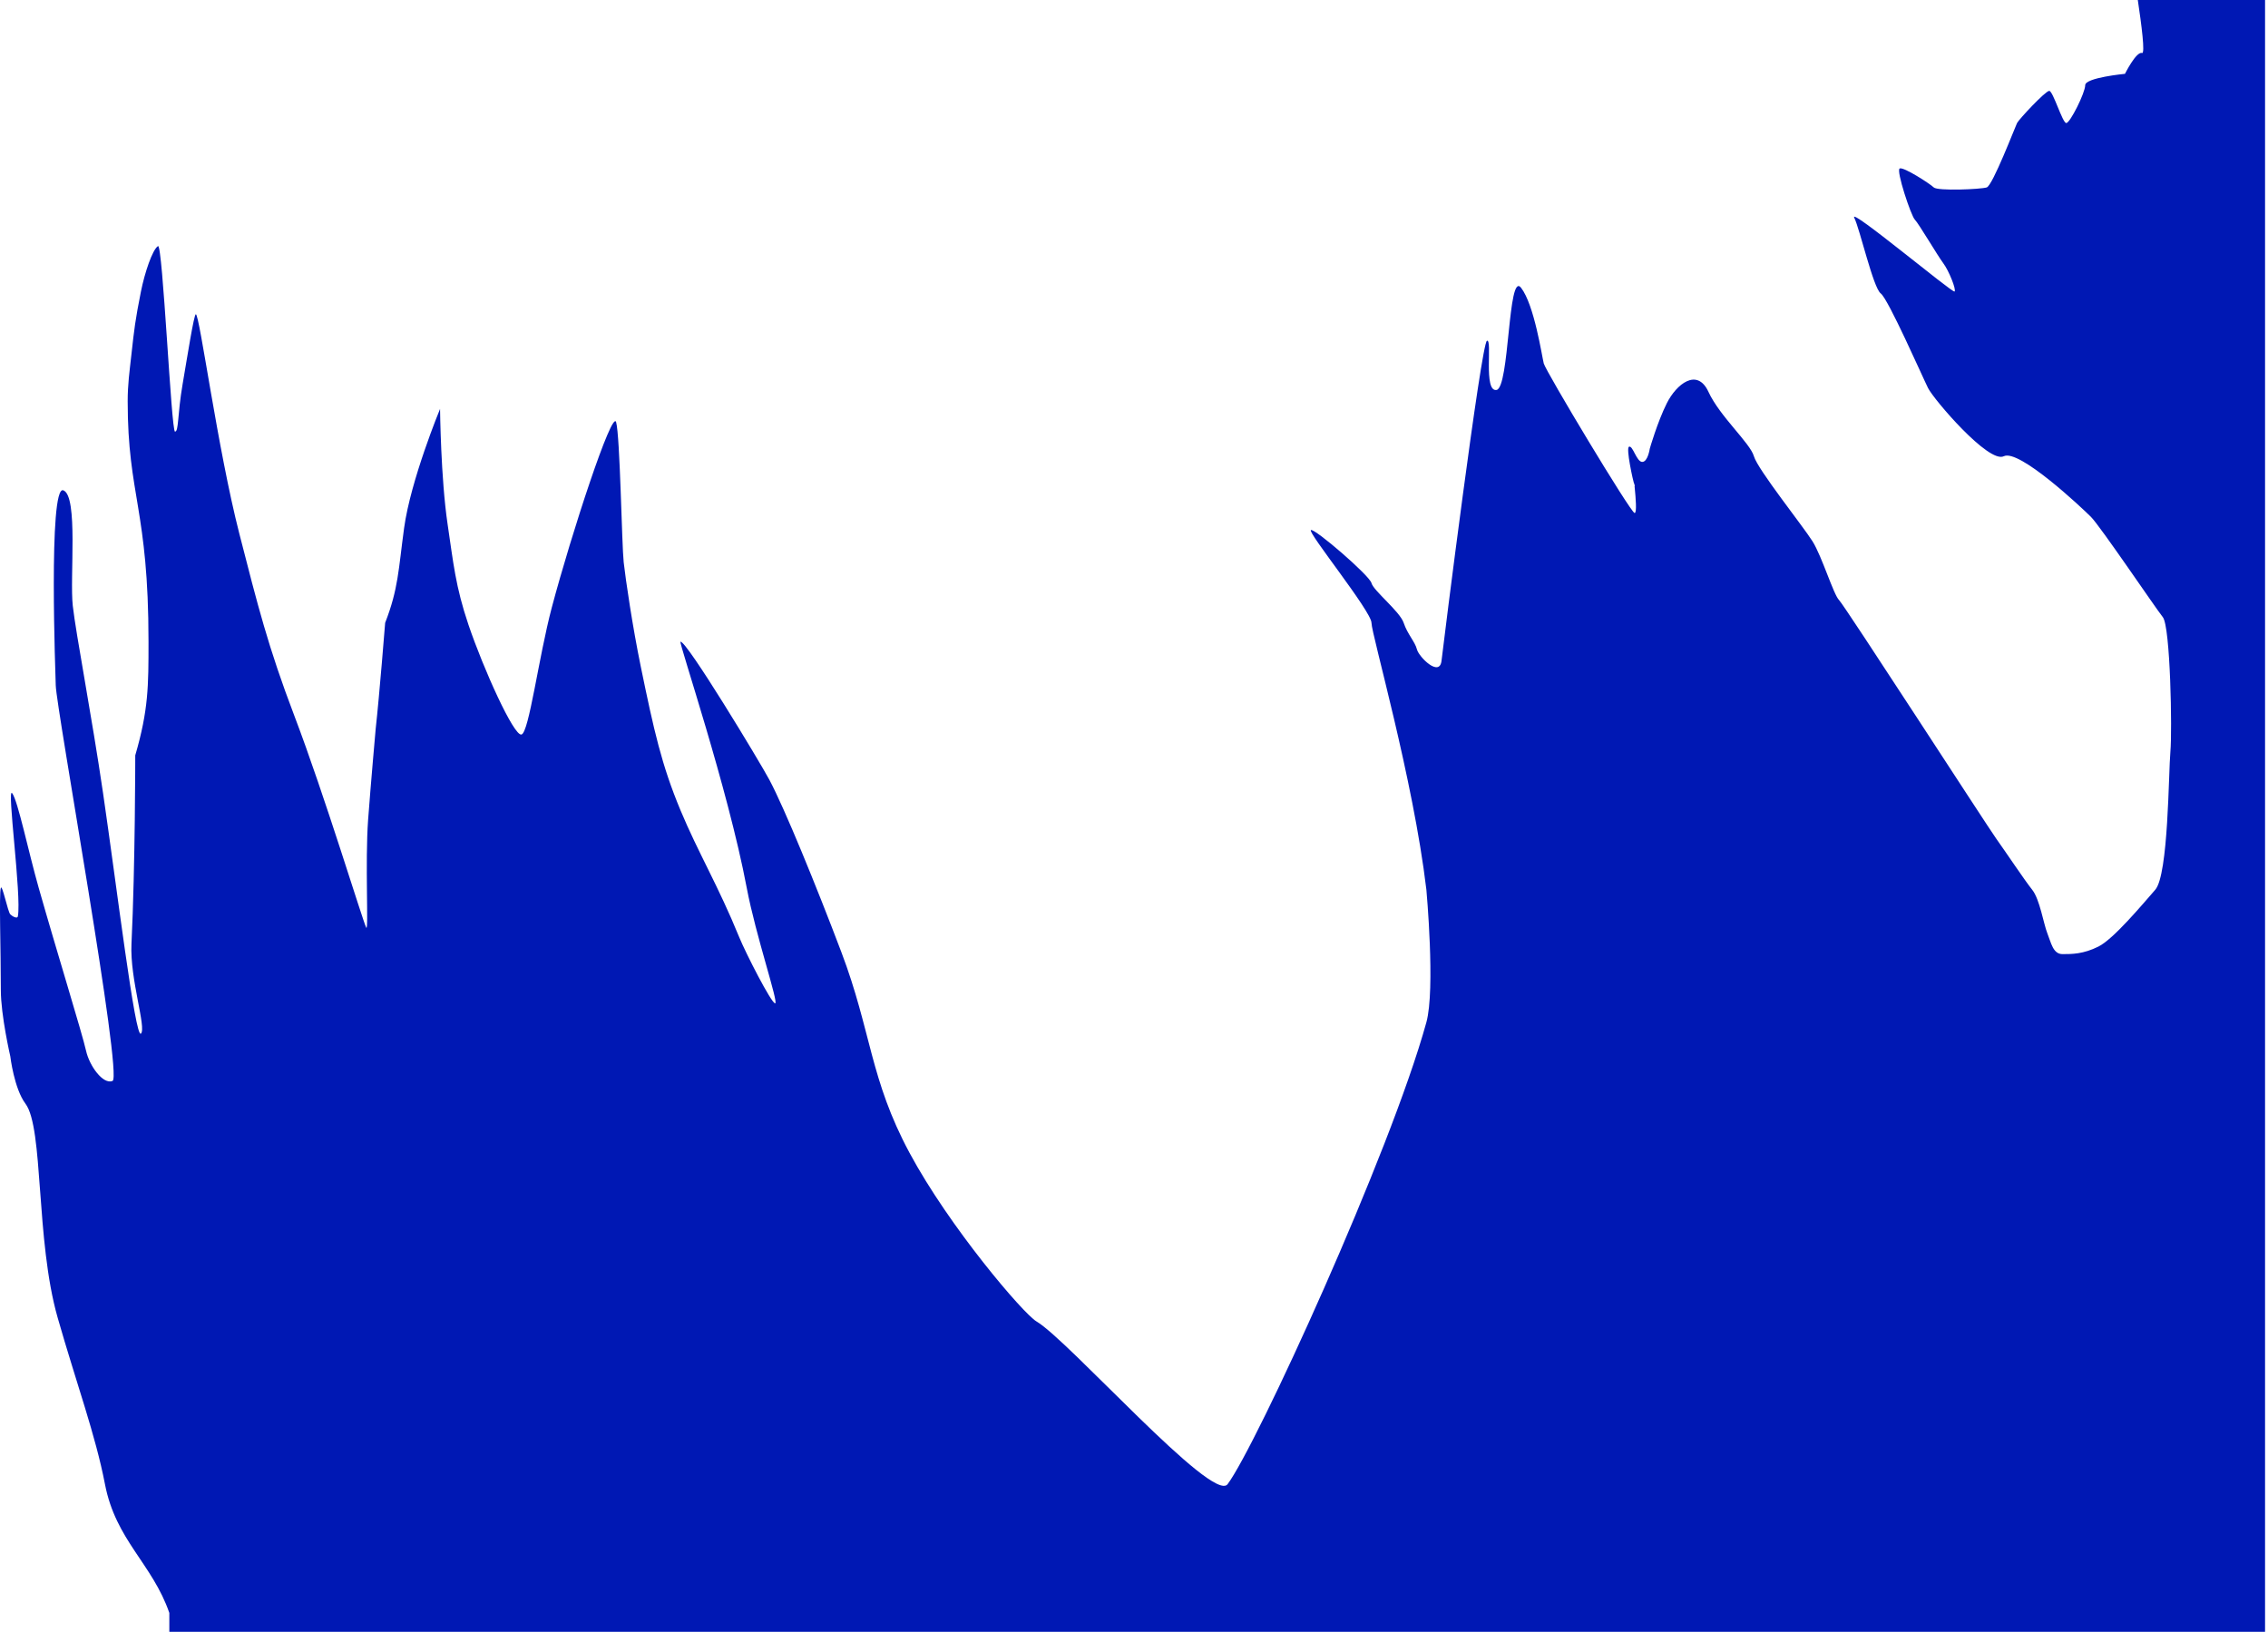
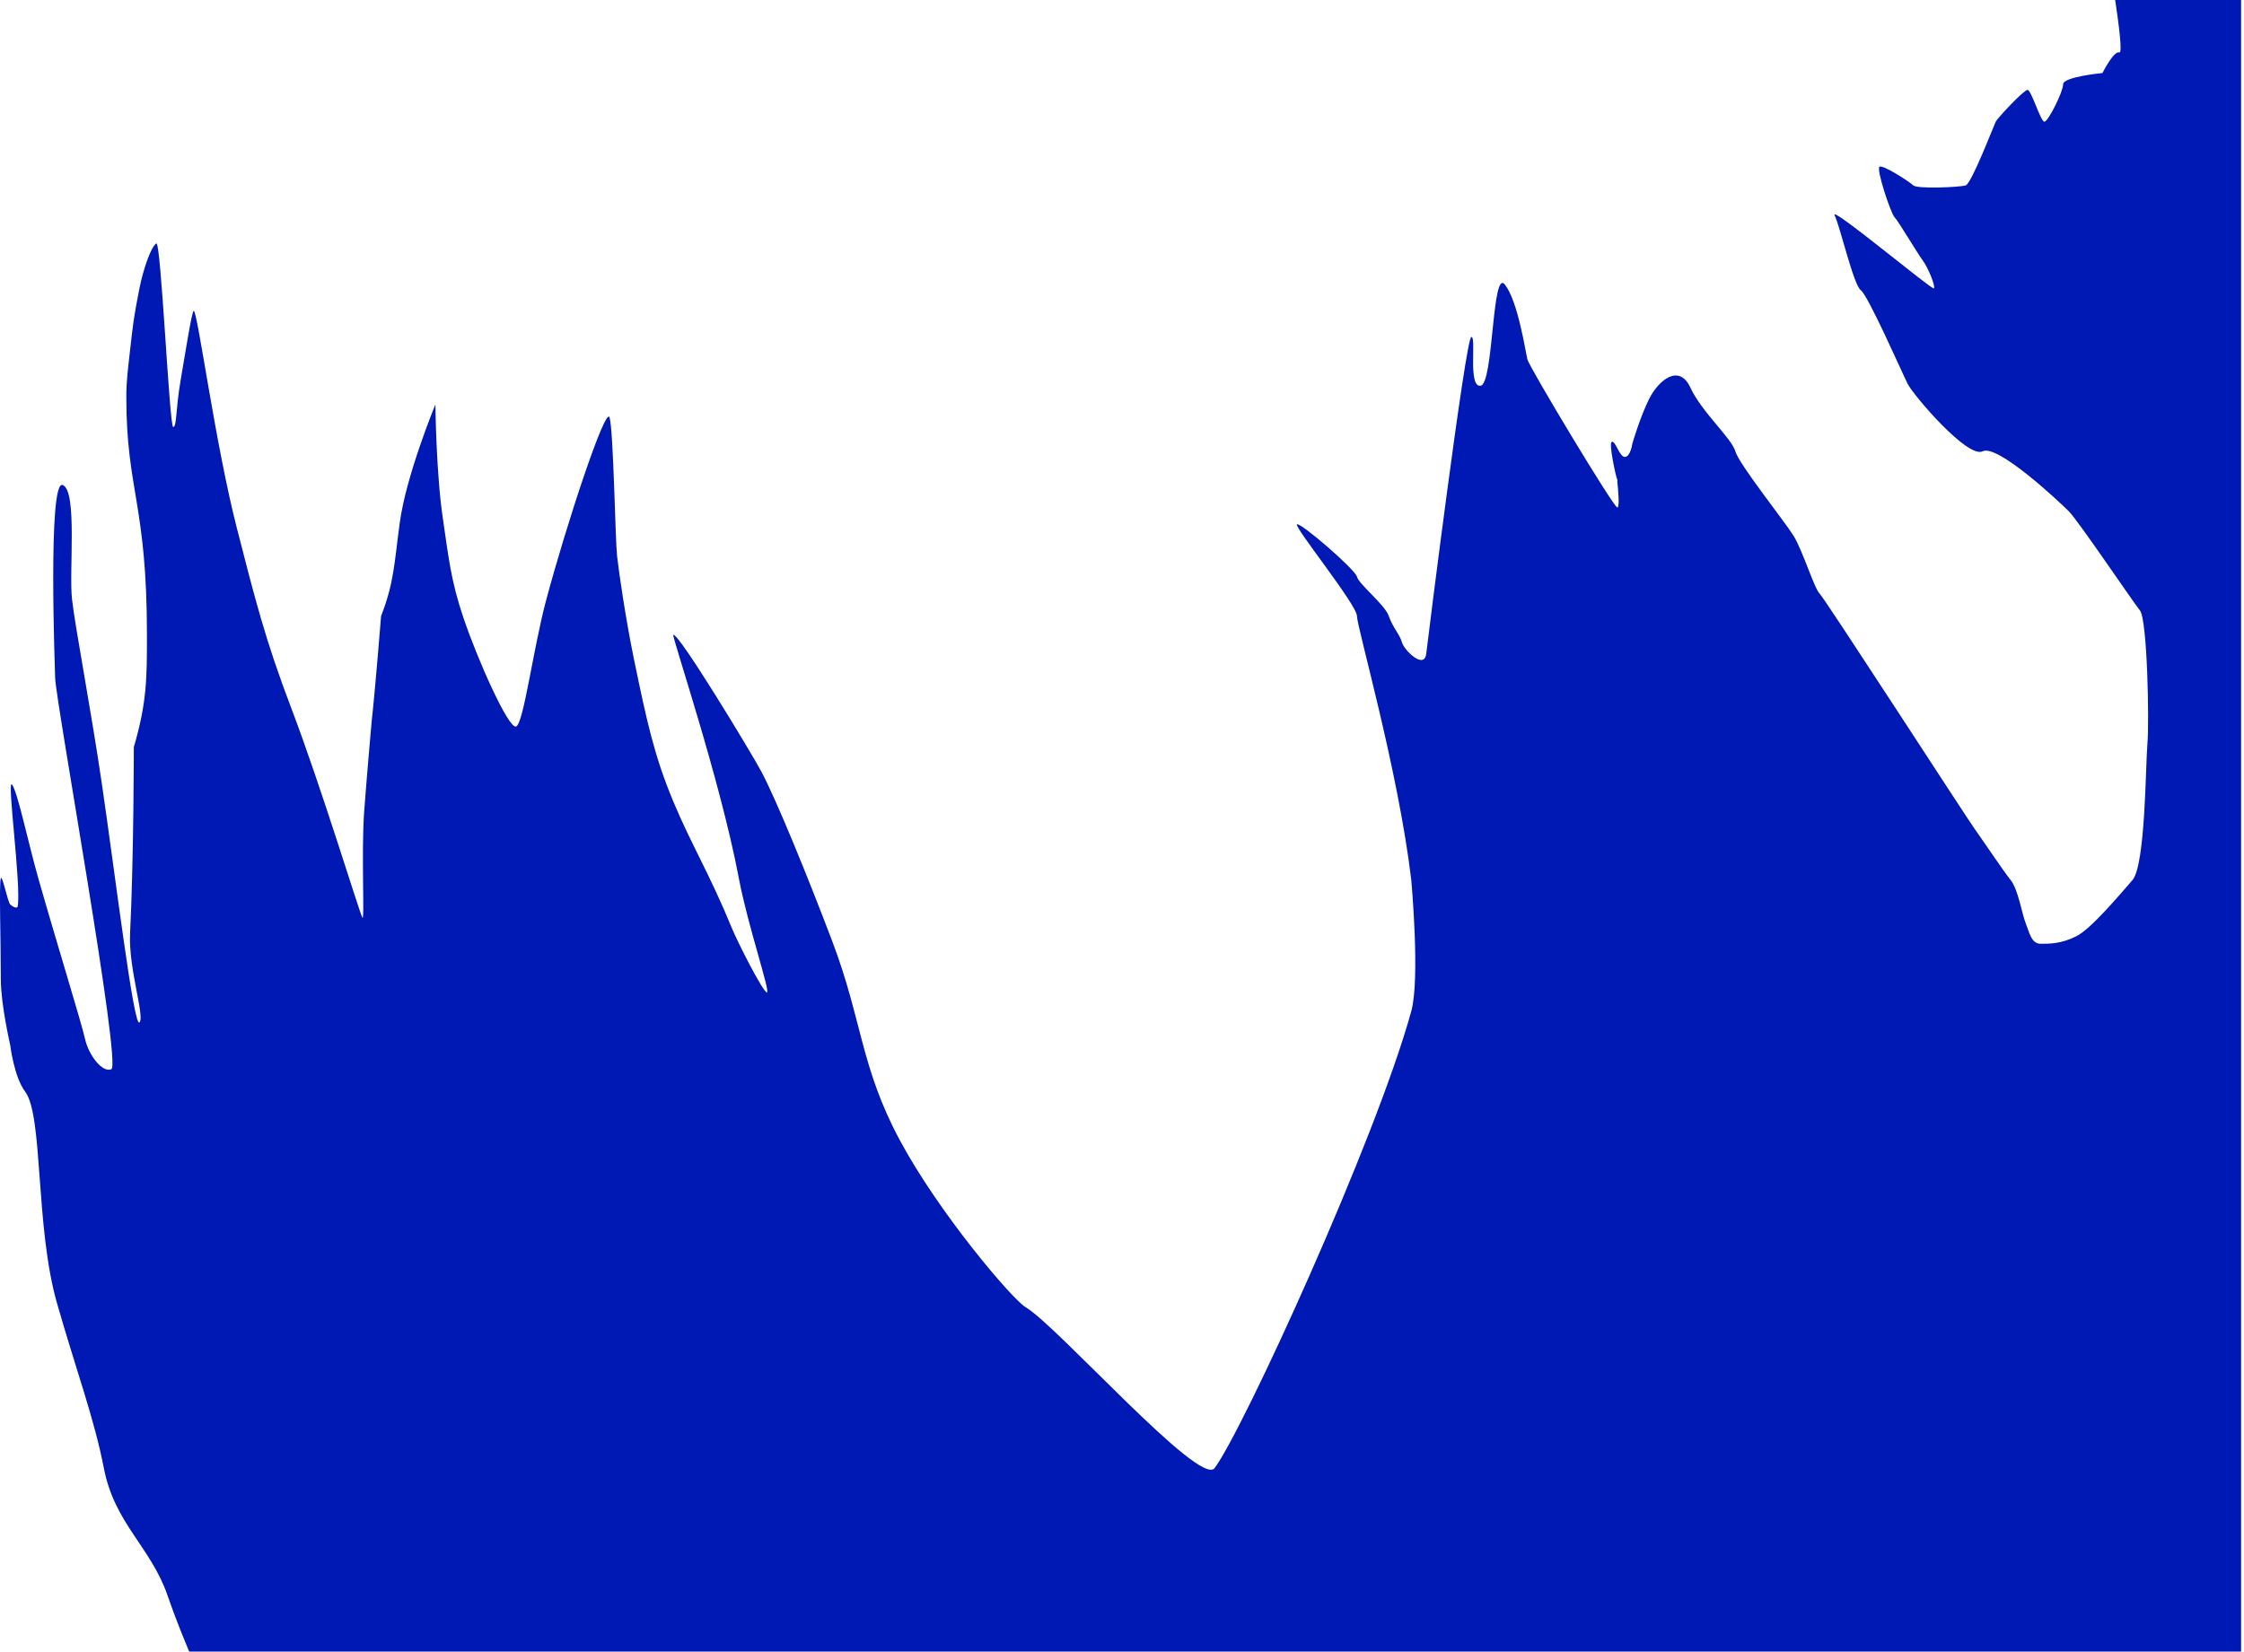
- <svg xmlns="http://www.w3.org/2000/svg" width="599" height="431" viewBox="0 0 599 431" fill="none">
-   <path d="M598.222 431H44.722V426C40.222 413 30.575 406.835 27.722 392C25.222 379 20.222 365.5 15.222 348.001C9.365 327.503 11.559 297.95 6.722 291.5C3.731 287.512 2.728 279.052 2.722 279.001C2.722 279.001 0.222 268.21 0.222 261.5C0.222 251 -0.278 236.001 0.222 234.501C0.575 233.443 2.078 240.857 2.722 241.5C3.222 241.999 4.578 242.793 4.722 242.001C5.722 236.5 1.722 207.502 3.222 209.501C4.722 211.501 7.453 224.748 10.222 234.501C14.998 251.324 21.722 273.001 22.722 277.501C23.623 281.553 27.222 286.5 29.722 285.501C32.506 284.378 14.846 187.002 14.722 181.001C14.691 179.5 12.722 128.002 16.722 129.501C20.721 131.002 18.382 152.5 19.222 160.001C20.062 167.502 24.222 189.001 27.222 209.501C30.871 234.437 35.722 274.498 37.222 273.001C38.721 271.501 34.276 258.605 34.722 249.315C35.722 228.5 35.722 199.5 35.722 199.5C39.222 187.499 39.222 181.155 39.222 169.501C39.222 134.5 33.722 130.892 33.722 106.001C33.722 101.501 34.184 98.368 34.722 93.501C35.438 87.023 35.722 84.5 37.222 77.001C38.204 72.093 40.222 66 41.722 65.001C42.971 64.178 45.222 114.002 46.222 114.001C47.222 113.999 46.849 109.499 48.222 101.501C49.467 94.254 51.222 83.001 51.722 83.001C52.723 83.012 57.445 118.487 63.222 141C68.058 159.842 70.797 170.823 77.722 189.001C85.722 210 95.722 242.999 96.722 245C97.393 246.34 96.4 227.606 97.222 216.5C97.903 207.296 99.222 192.5 99.222 192.5C100.22 183.516 101.717 164.569 101.722 164.501C105.222 155.5 105.222 150.5 106.722 139.501C108.455 126.791 116.196 108.063 116.222 108.001C116.223 108.069 116.411 126.341 118.222 138.5C119.729 148.618 120.292 154.876 123.722 165C127.678 176.676 135.722 194.5 137.722 194.001C139.722 193.499 142.259 173.566 145.722 160.5C150.915 140.905 161.722 108.001 162.722 111.5C163.768 115.161 164.222 144 164.722 148.5C165.222 153 167.06 165.5 169.222 176C172.722 193 174.722 202 179.722 214C184.369 225.153 189.722 234 195.222 247.5C196.93 251.693 203.722 265 204.722 265C205.72 264.994 199.594 247.069 197.222 234.501C192.222 208.001 179.223 169.671 179.722 169.501C181.225 169.006 200.722 201.308 203.222 206.001C207.217 213.501 215.611 234.036 222.222 251.5C230.16 272.469 229.728 284.973 240.222 304.5C250.746 324.082 270.274 346.972 273.722 349C282.223 354 320.322 397.2 324.222 392C331.723 381.999 367.222 304.501 376.722 270.001C379.116 261.307 376.73 235.089 376.722 235.001C373.222 205.5 362.222 167.5 362.222 164.5C362.222 161.5 345.222 140.501 346.222 140C347.225 139.503 361.722 152.001 362.222 154C362.722 155.999 369.722 161.501 370.722 164.5C371.722 167.499 373.722 169.5 374.222 171.5C374.722 173.5 380.222 179.001 380.722 174.5C381.222 169.999 391.222 90.501 392.722 90C394.221 89.502 391.722 103.499 395.222 103C398.722 102.498 398.222 71.499 401.722 76C405.222 80.501 407.222 94.002 407.722 96.001C408.224 98.003 430.722 135.502 431.722 135.501C432.347 135.498 431.996 131.398 431.766 129.055L431.684 128.234C431.787 128.58 431.816 128.562 431.722 128C431.576 127.122 431.601 127.401 431.684 128.234C431.238 126.736 429.41 118.406 430.222 118C431.222 117.501 432.222 122 433.722 122C435.222 121.999 435.722 118.5 435.722 118.5C435.732 118.466 437.728 111.49 440.222 106.501C442.722 101.5 448.222 97 451.222 103.5C454.222 110 462.222 117 463.222 120.5C464.222 124 476.222 139 478.722 143C481.222 147 484.222 157 485.722 158.5C487.226 160.006 524.722 218 527.222 221.5C529.722 225 534.722 232.502 536.722 235.001C538.722 237.5 539.722 244 540.722 246.5C541.722 249 542.222 252 544.722 252C547.222 252 550.222 252 554.222 250C558.222 248 565.722 239 569.222 235.001C572.722 231.001 572.722 204 573.222 198.5C573.722 193 573.222 165.501 571.222 163C569.222 160.5 554.723 139 552.222 136.5C549.722 134.001 533.223 118.5 529.222 120.5C525.222 122.501 510.723 105.501 509.222 102.5C507.722 99.5 498.723 79.002 496.722 77.5C494.722 76 491.222 60.5 489.722 57.5C488.222 54.501 515.723 77.5 516.222 77C516.721 76.499 514.722 71.5 513.222 69.5C511.722 67.5 506.723 59.002 505.722 58.001C504.722 57.002 500.722 45 501.722 44.5C502.724 44.001 509.685 48.501 510.722 49.5C511.761 50.499 523.167 49.999 524.722 49.5C526.278 48.998 532.222 33.502 532.722 32.501C533.223 31.501 540.222 24.002 541.222 24.001C542.222 24.003 544.722 32.501 545.722 32.501C546.723 32.498 550.722 24.5 550.722 22.501C550.722 20.503 561.207 19.503 561.222 19.501C561.242 19.462 564.227 13.503 565.722 14.001C566.597 14.289 565.597 6.573 564.614 0H598.222V431Z" fill="#0018B4" />
+ <svg xmlns="http://www.w3.org/2000/svg" width="599" height="441" viewBox="0 0 599 441" fill="none">
+   <path d="M598.222 441H50.5C49.5 438.5 47.5 434 44.722 426C40.222 413 30.575 406.835 27.722 392C25.222 379 20.222 365.5 15.222 348.001C9.365 327.503 11.559 297.95 6.722 291.5C3.731 287.512 2.728 279.052 2.722 279.001C2.722 279.001 0.222 268.21 0.222 261.5C0.222 251 -0.278 236.001 0.222 234.501C0.575 233.443 2.078 240.857 2.722 241.5C3.222 241.999 4.578 242.793 4.722 242.001C5.722 236.5 1.722 207.502 3.222 209.501C4.722 211.501 7.453 224.748 10.222 234.501C14.998 251.324 21.722 273.001 22.722 277.501C23.623 281.553 27.222 286.5 29.722 285.501C32.506 284.378 14.846 187.002 14.722 181.001C14.691 179.5 12.722 128.002 16.722 129.501C20.721 131.002 18.382 152.5 19.222 160.001C20.062 167.502 24.222 189.001 27.222 209.501C30.871 234.437 35.722 274.498 37.222 273.001C38.721 271.501 34.276 258.605 34.722 249.315C35.722 228.5 35.722 199.5 35.722 199.5C39.222 187.499 39.222 181.155 39.222 169.501C39.222 134.5 33.722 130.892 33.722 106.001C33.722 101.501 34.184 98.368 34.722 93.501C35.438 87.023 35.722 84.5 37.222 77.001C38.204 72.093 40.222 66 41.722 65.001C42.971 64.178 45.222 114.002 46.222 114.001C47.222 113.999 46.849 109.499 48.222 101.501C49.467 94.254 51.222 83.001 51.722 83.001C52.723 83.012 57.445 118.487 63.222 141C68.058 159.842 70.797 170.823 77.722 189.001C85.722 210 95.722 242.999 96.722 245C97.393 246.34 96.4 227.606 97.222 216.5C97.903 207.296 99.222 192.5 99.222 192.5C100.22 183.516 101.717 164.569 101.722 164.501C105.222 155.5 105.222 150.5 106.722 139.501C108.455 126.791 116.196 108.063 116.222 108.001C116.223 108.069 116.411 126.341 118.222 138.5C119.729 148.618 120.292 154.876 123.722 165C127.678 176.676 135.722 194.5 137.722 194.001C139.722 193.499 142.259 173.566 145.722 160.5C150.915 140.905 161.722 108.001 162.722 111.5C163.768 115.161 164.222 144 164.722 148.5C165.222 153 167.06 165.5 169.222 176C172.722 193 174.722 202 179.722 214C184.369 225.153 189.722 234 195.222 247.5C196.93 251.693 203.722 265 204.722 265C205.72 264.994 199.594 247.069 197.222 234.501C192.222 208.001 179.223 169.671 179.722 169.501C181.225 169.006 200.722 201.308 203.222 206.001C207.217 213.501 215.611 234.036 222.222 251.5C230.16 272.469 229.728 284.973 240.222 304.5C250.746 324.082 270.274 346.972 273.722 349C282.223 354 320.322 397.2 324.222 392C331.723 381.999 367.222 304.501 376.722 270.001C379.116 261.307 376.73 235.089 376.722 235.001C373.222 205.5 362.222 167.5 362.222 164.5C362.222 161.5 345.222 140.501 346.222 140C347.225 139.503 361.722 152.001 362.222 154C362.722 155.999 369.722 161.501 370.722 164.5C371.722 167.499 373.722 169.5 374.222 171.5C374.722 173.5 380.222 179.001 380.722 174.5C381.222 169.999 391.222 90.501 392.722 90C394.221 89.502 391.722 103.499 395.222 103C398.722 102.498 398.222 71.499 401.722 76C405.222 80.501 407.222 94.002 407.722 96.001C408.224 98.003 430.722 135.502 431.722 135.501C432.347 135.498 431.996 131.398 431.766 129.055L431.684 128.234C431.787 128.58 431.816 128.562 431.722 128C431.576 127.122 431.601 127.401 431.684 128.234C431.238 126.736 429.41 118.406 430.222 118C431.222 117.501 432.222 122 433.722 122C435.222 121.999 435.722 118.5 435.722 118.5C435.732 118.466 437.728 111.49 440.222 106.501C442.722 101.5 448.222 97 451.222 103.5C454.222 110 462.222 117 463.222 120.5C464.222 124 476.222 139 478.722 143C481.222 147 484.222 157 485.722 158.5C487.226 160.006 524.722 218 527.222 221.5C529.722 225 534.722 232.502 536.722 235.001C538.722 237.5 539.722 244 540.722 246.5C541.722 249 542.222 252 544.722 252C547.222 252 550.222 252 554.222 250C558.222 248 565.722 239 569.222 235.001C572.722 231.001 572.722 204 573.222 198.5C573.722 193 573.222 165.501 571.222 163C569.222 160.5 554.723 139 552.222 136.5C549.722 134.001 533.223 118.5 529.222 120.5C525.222 122.501 510.723 105.501 509.222 102.5C507.722 99.5 498.723 79.002 496.722 77.5C494.722 76 491.222 60.5 489.722 57.5C488.222 54.501 515.723 77.5 516.222 77C516.721 76.499 514.722 71.5 513.222 69.5C511.722 67.5 506.723 59.002 505.722 58.001C504.722 57.002 500.722 45 501.722 44.5C502.724 44.001 509.685 48.501 510.722 49.5C511.761 50.499 523.167 49.999 524.722 49.5C526.278 48.998 532.222 33.502 532.722 32.501C533.223 31.501 540.222 24.002 541.222 24.001C542.222 24.003 544.722 32.501 545.722 32.501C546.723 32.498 550.722 24.5 550.722 22.501C550.722 20.503 561.207 19.503 561.222 19.501C561.242 19.462 564.227 13.503 565.722 14.001C566.597 14.289 565.597 6.573 564.614 0H598.222V441Z" fill="#0018B4" />
</svg>
